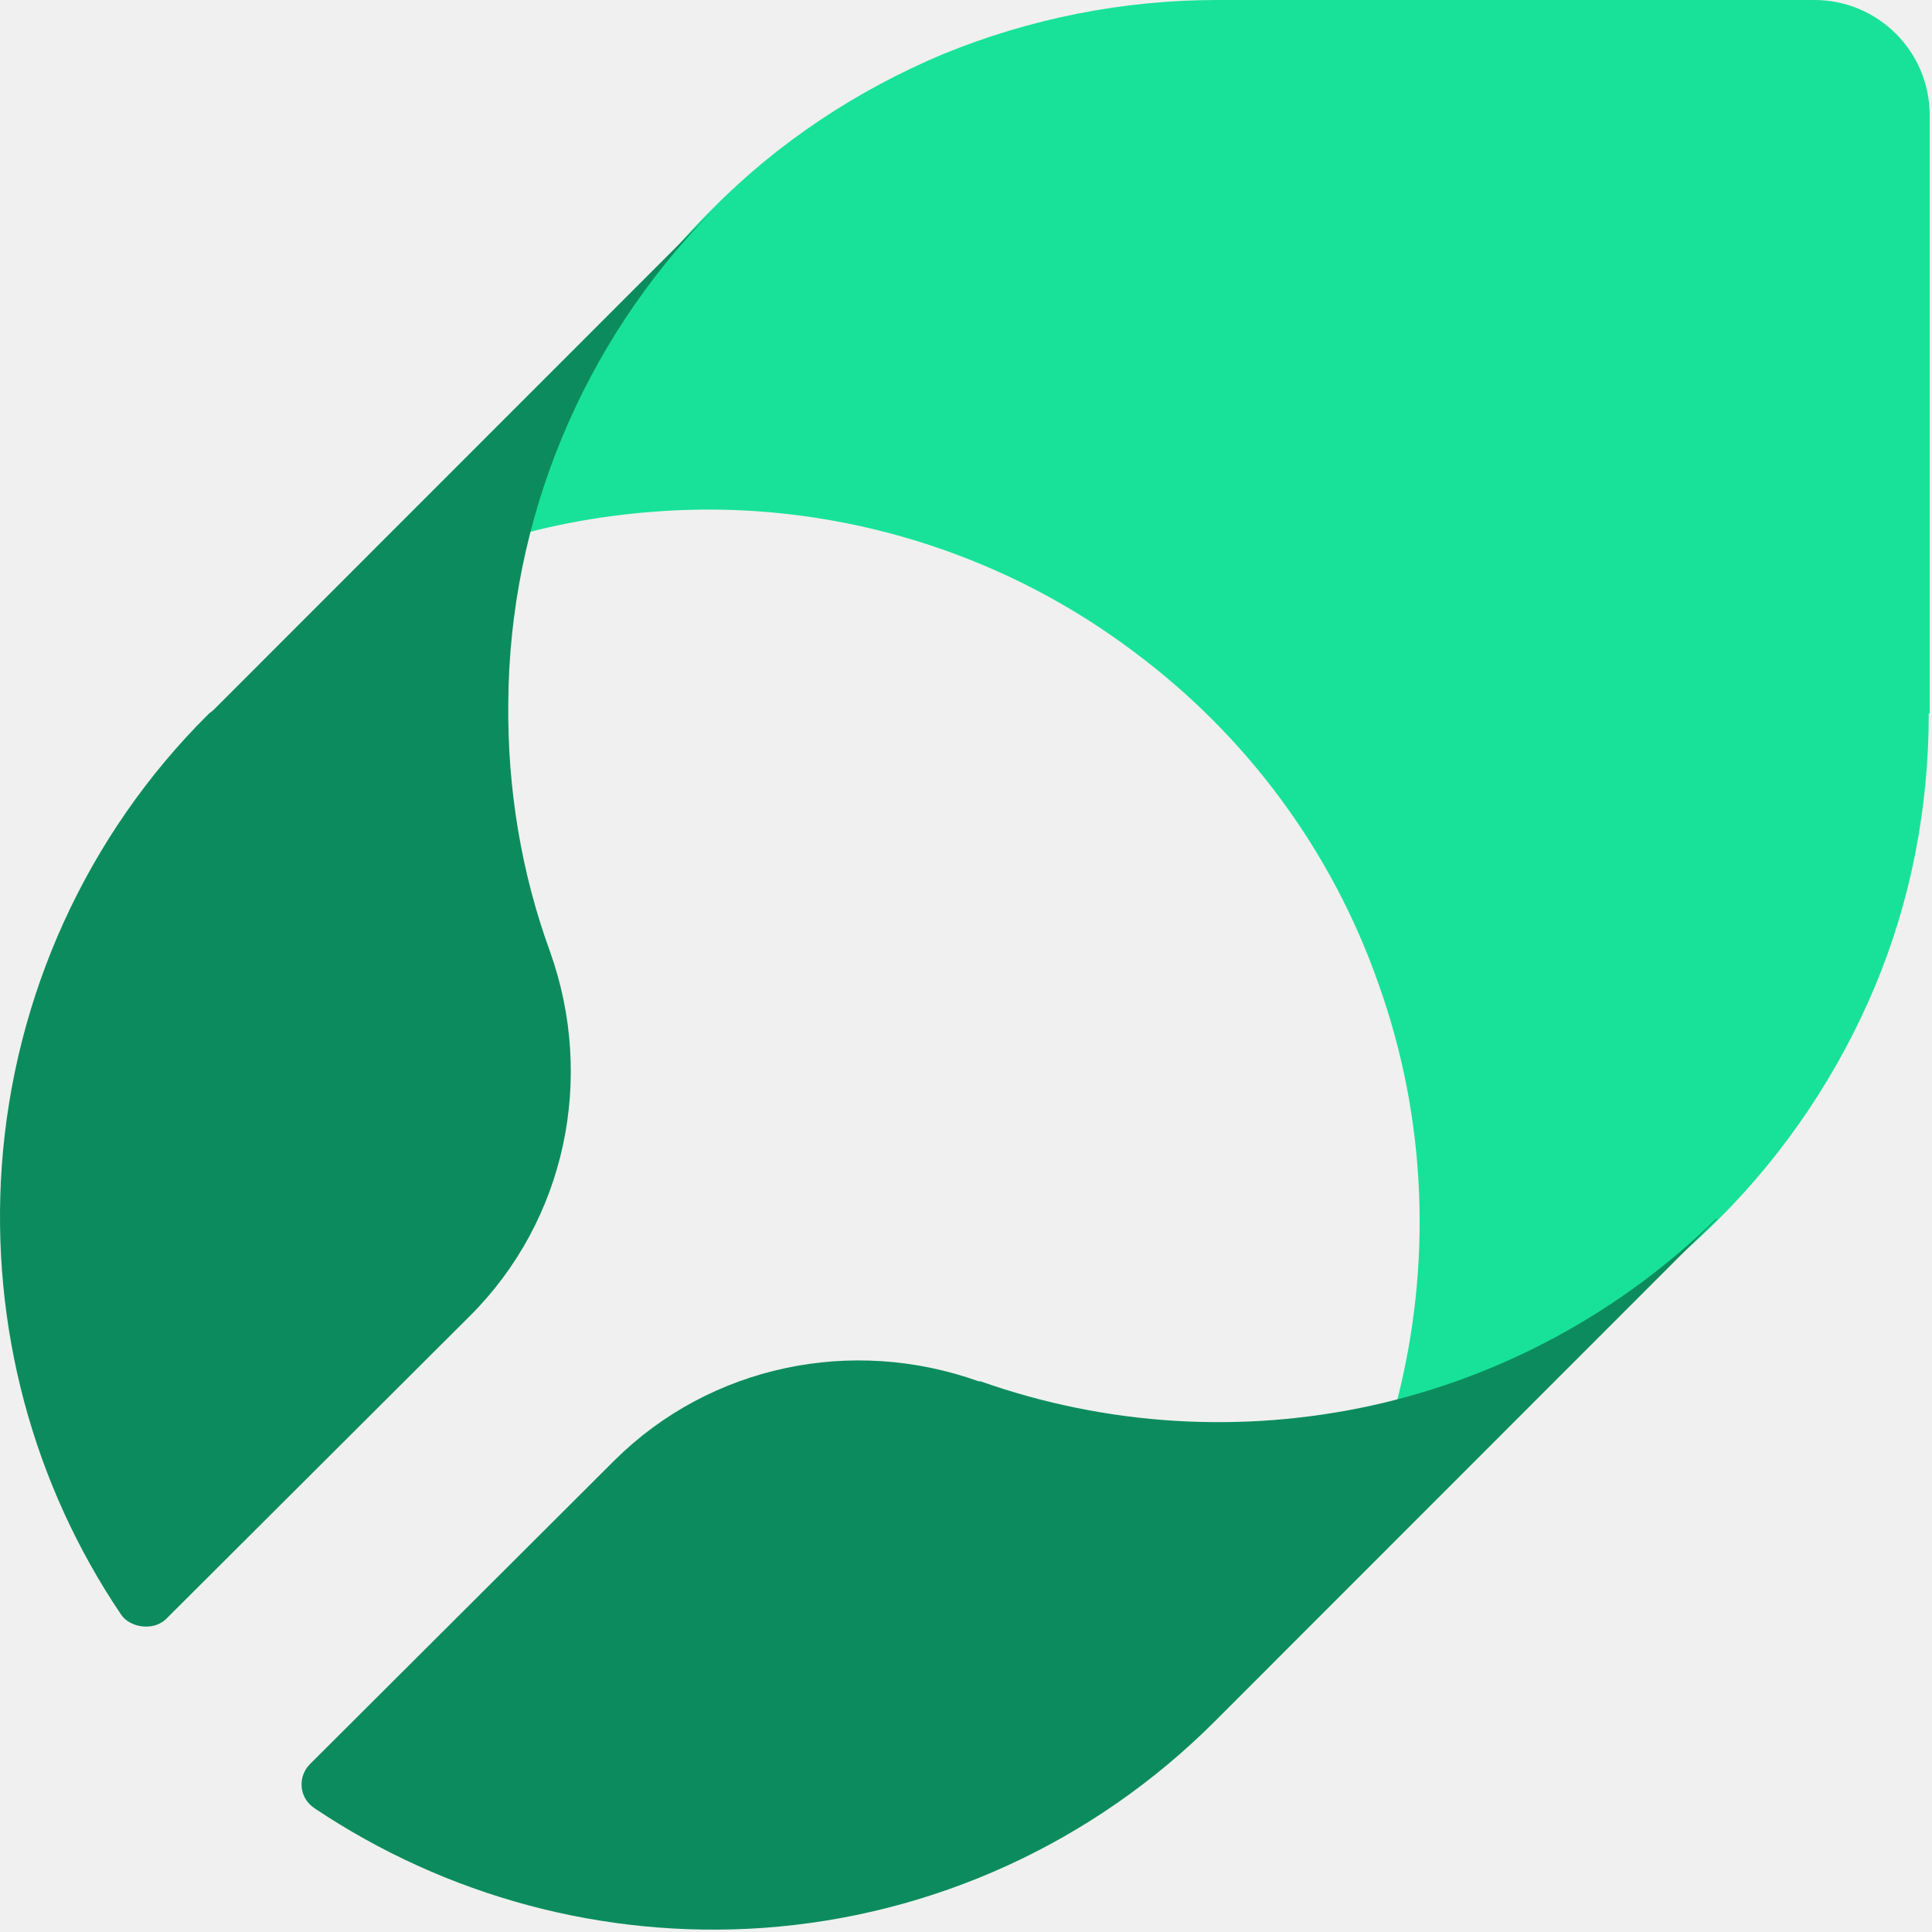
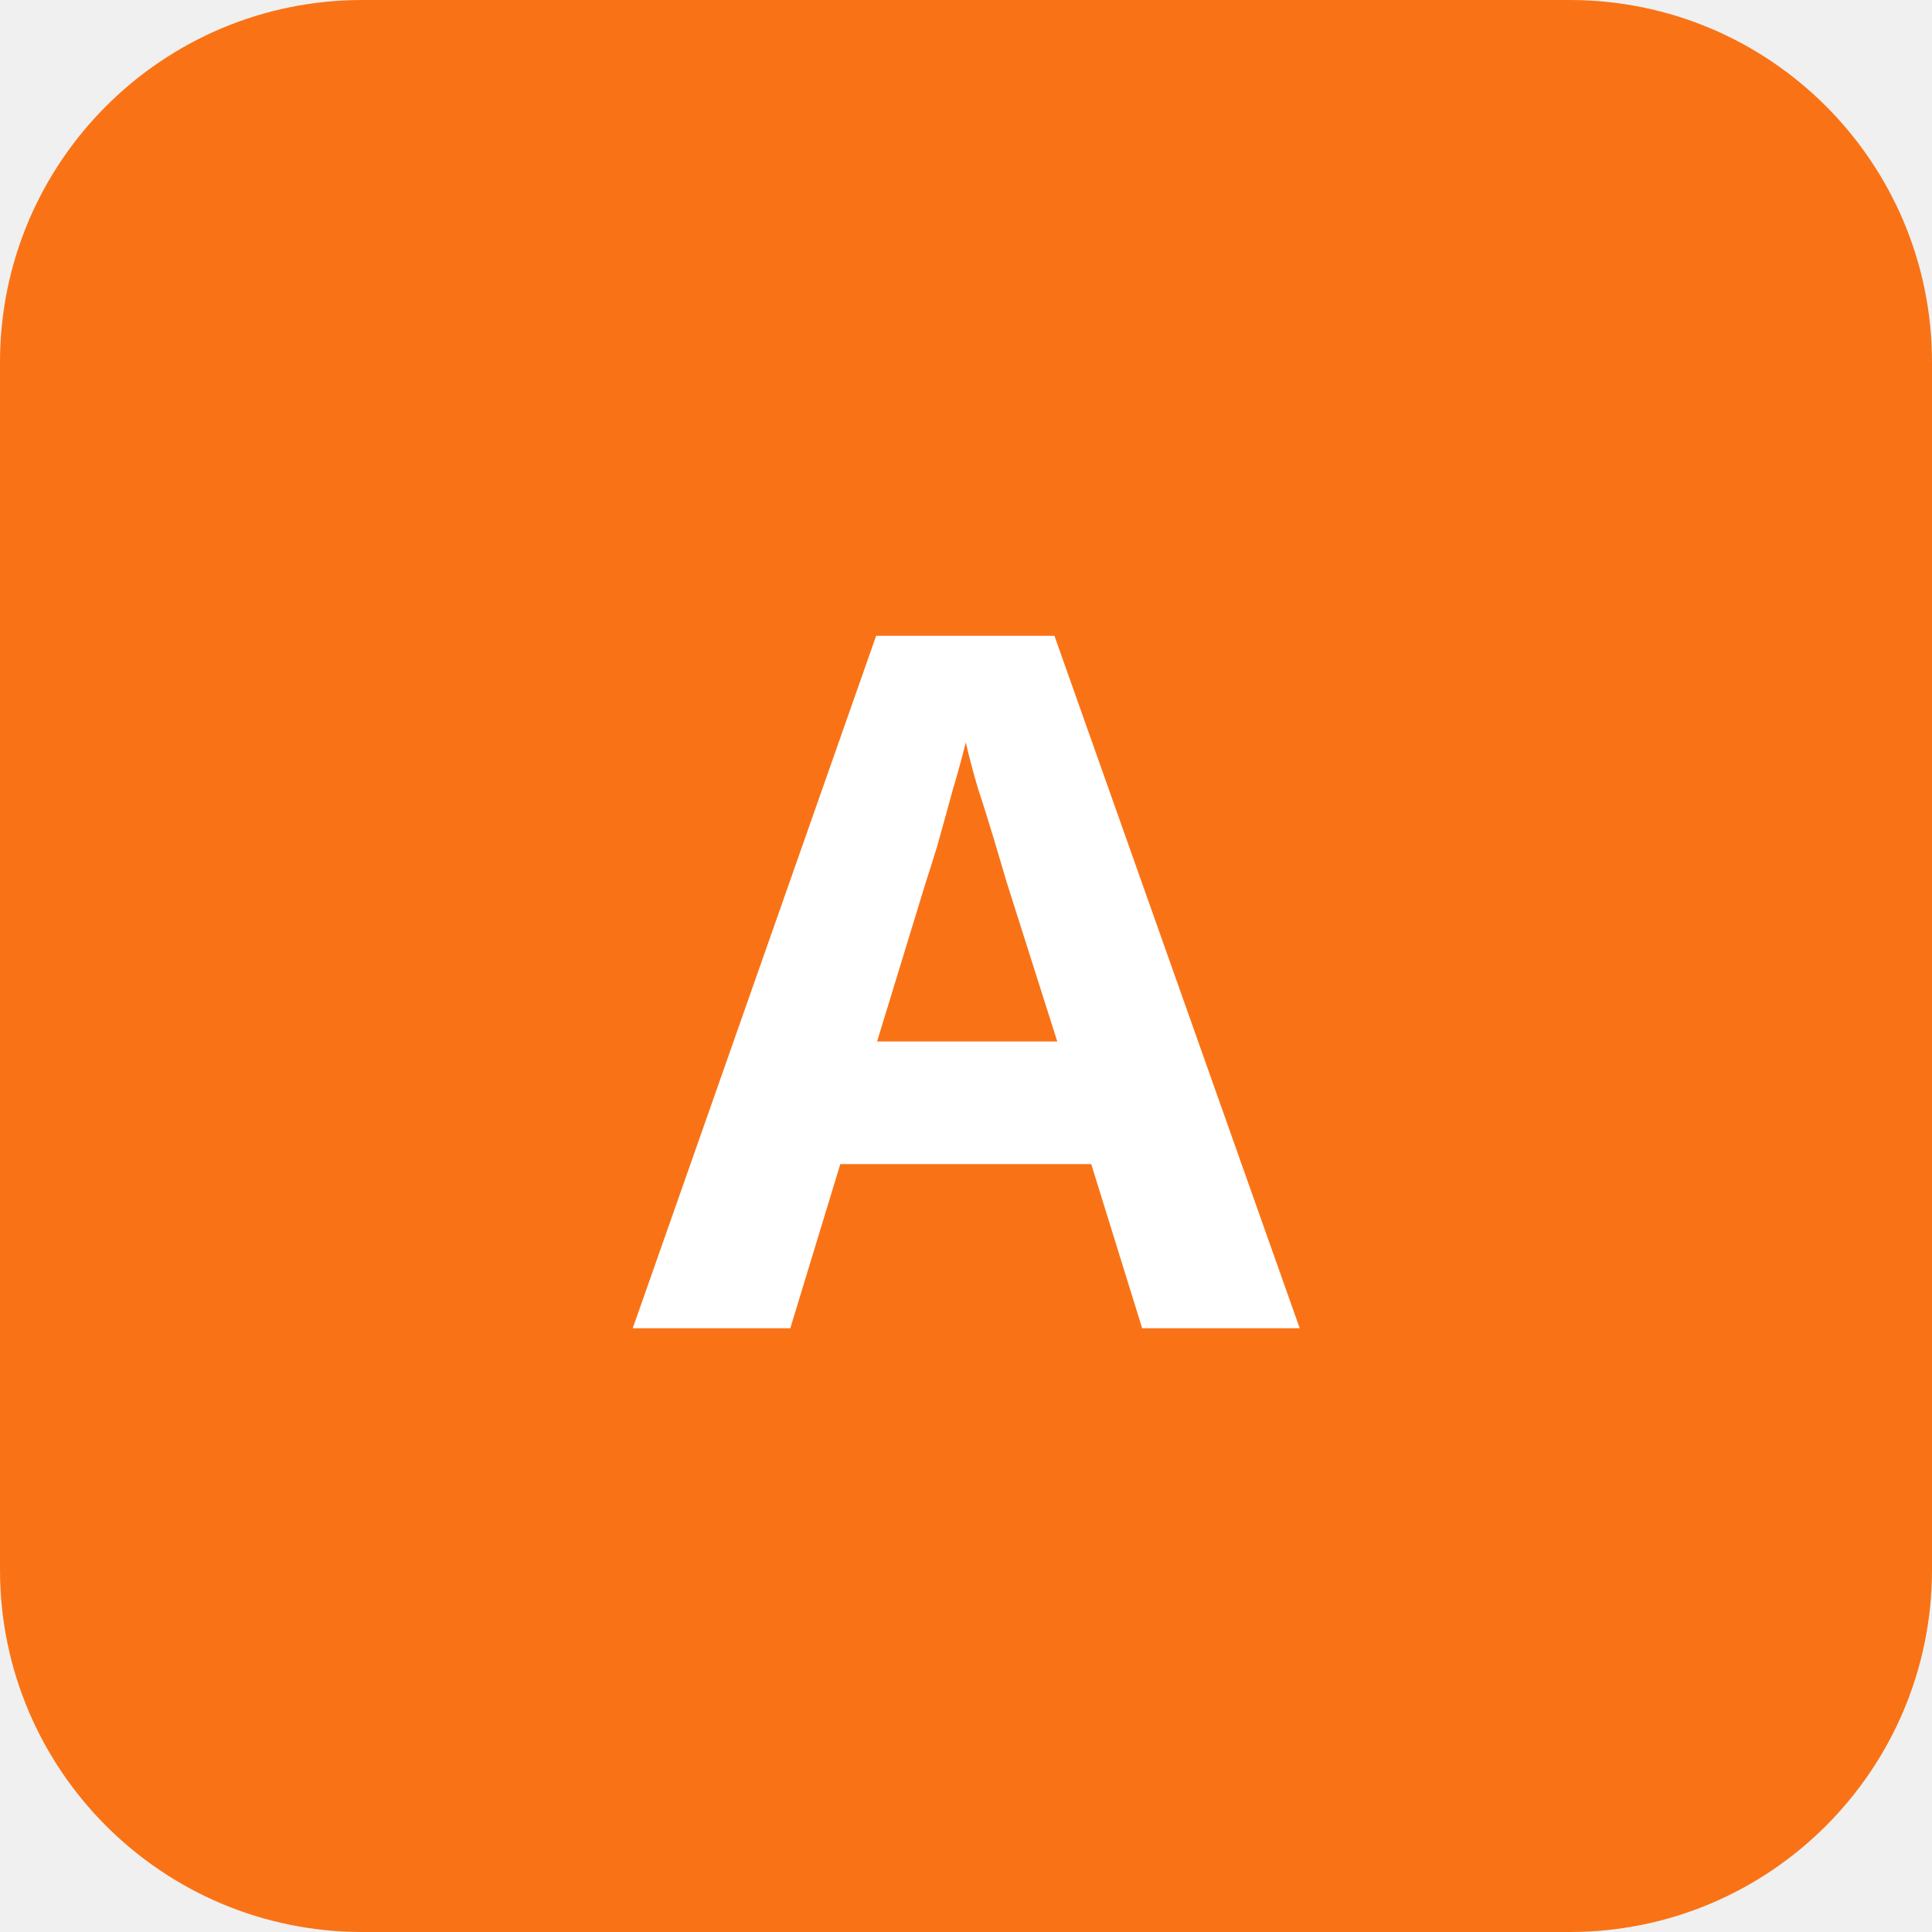
- <svg xmlns="http://www.w3.org/2000/svg" width="502" height="502" viewBox="0 0 502 502" fill="none">
-   <path d="M501.402 185.33V29.962C501.402 13.29 487.876 0 471.453 0H316.156C291.763 0 267.611 4.832 245.15 14.014C222.689 23.438 202.16 36.969 185.012 54.367L183.804 55.575C161.101 78.53 144.92 107.042 136.708 138.454C151.441 134.588 166.656 132.655 181.871 132.413C222.447 131.93 262.298 144.978 294.661 169.383C323.885 191.13 346.104 221.092 358.18 255.645C370.739 290.681 372.188 328.859 362.769 364.862C393.925 356.647 422.666 340.457 445.611 317.744L446.818 316.536C463.966 299.38 477.732 278.841 487.151 256.37C496.571 233.898 501.16 209.735 501.16 185.33H501.402Z" fill="#18E299" />
-   <path d="M132.071 182.706C132.312 135.044 151.32 89.307 184.764 55.125L55.557 184.391C55.076 184.873 54.594 185.113 54.113 185.595C22.593 216.888 3.586 258.774 0.458 303.066C-2.43 344.47 8.397 385.392 31.496 419.575C33.699 422.835 39.677 423.907 43.046 420.778L122.206 341.822C146.989 317.028 154.689 280.198 142.899 247.219C135.44 226.758 131.831 204.852 132.071 182.706Z" fill="#0C8C5E" />
-   <path d="M446.067 316.547C421.284 340.86 390.245 357.71 356.56 365.172C322.634 372.635 287.506 370.468 254.783 358.914C254.783 358.914 254.542 358.914 254.301 358.914C221.338 347.118 184.525 354.821 159.742 379.375L80.581 458.331C77.212 461.701 77.694 467.238 81.784 469.885C115.95 492.754 156.855 503.827 198.24 500.938C242.512 497.809 284.137 478.792 315.656 447.258L316.859 446.054L446.067 316.788V316.547Z" fill="#0C8C5E" />
+ <svg xmlns="http://www.w3.org/2000/svg" viewBox="0 0 32 32" fill="none">
+   <rect width="32" height="32" rx="6" fill="#F97316" />
+   <text x="16" y="22" text-anchor="middle" font-family="sans-serif" font-weight="700" font-size="16" fill="#fff">A</text>
</svg>
